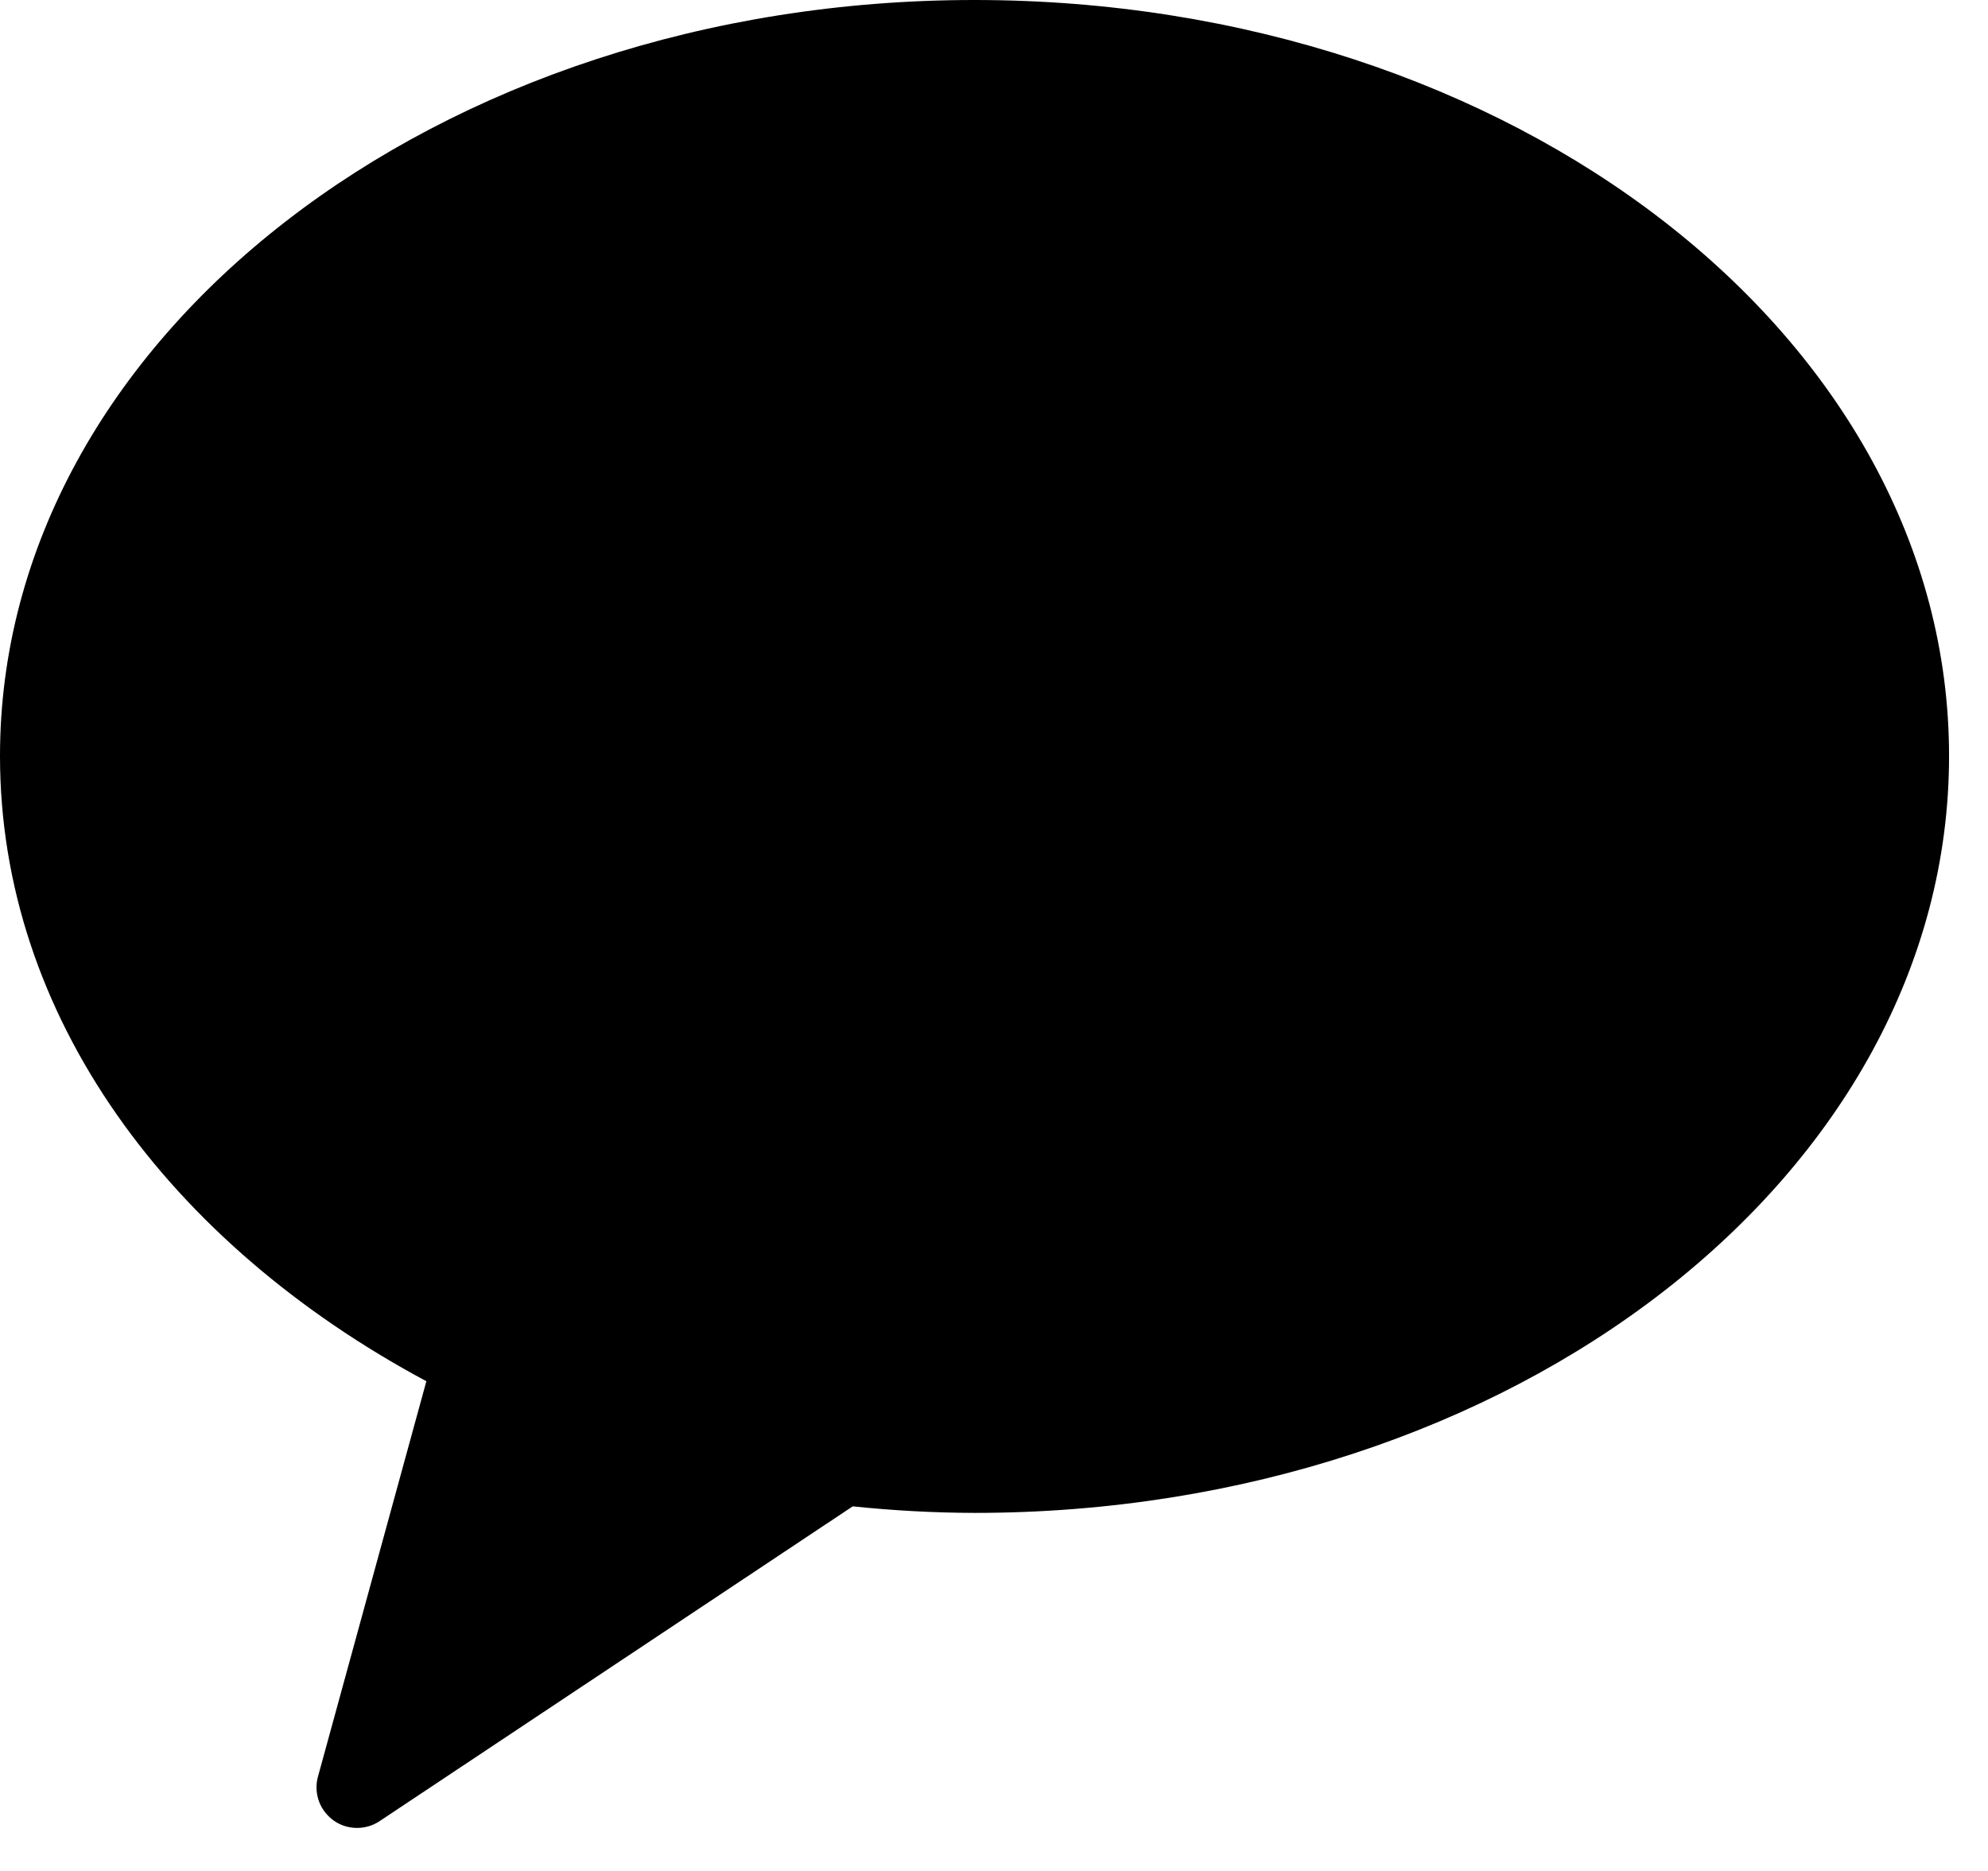
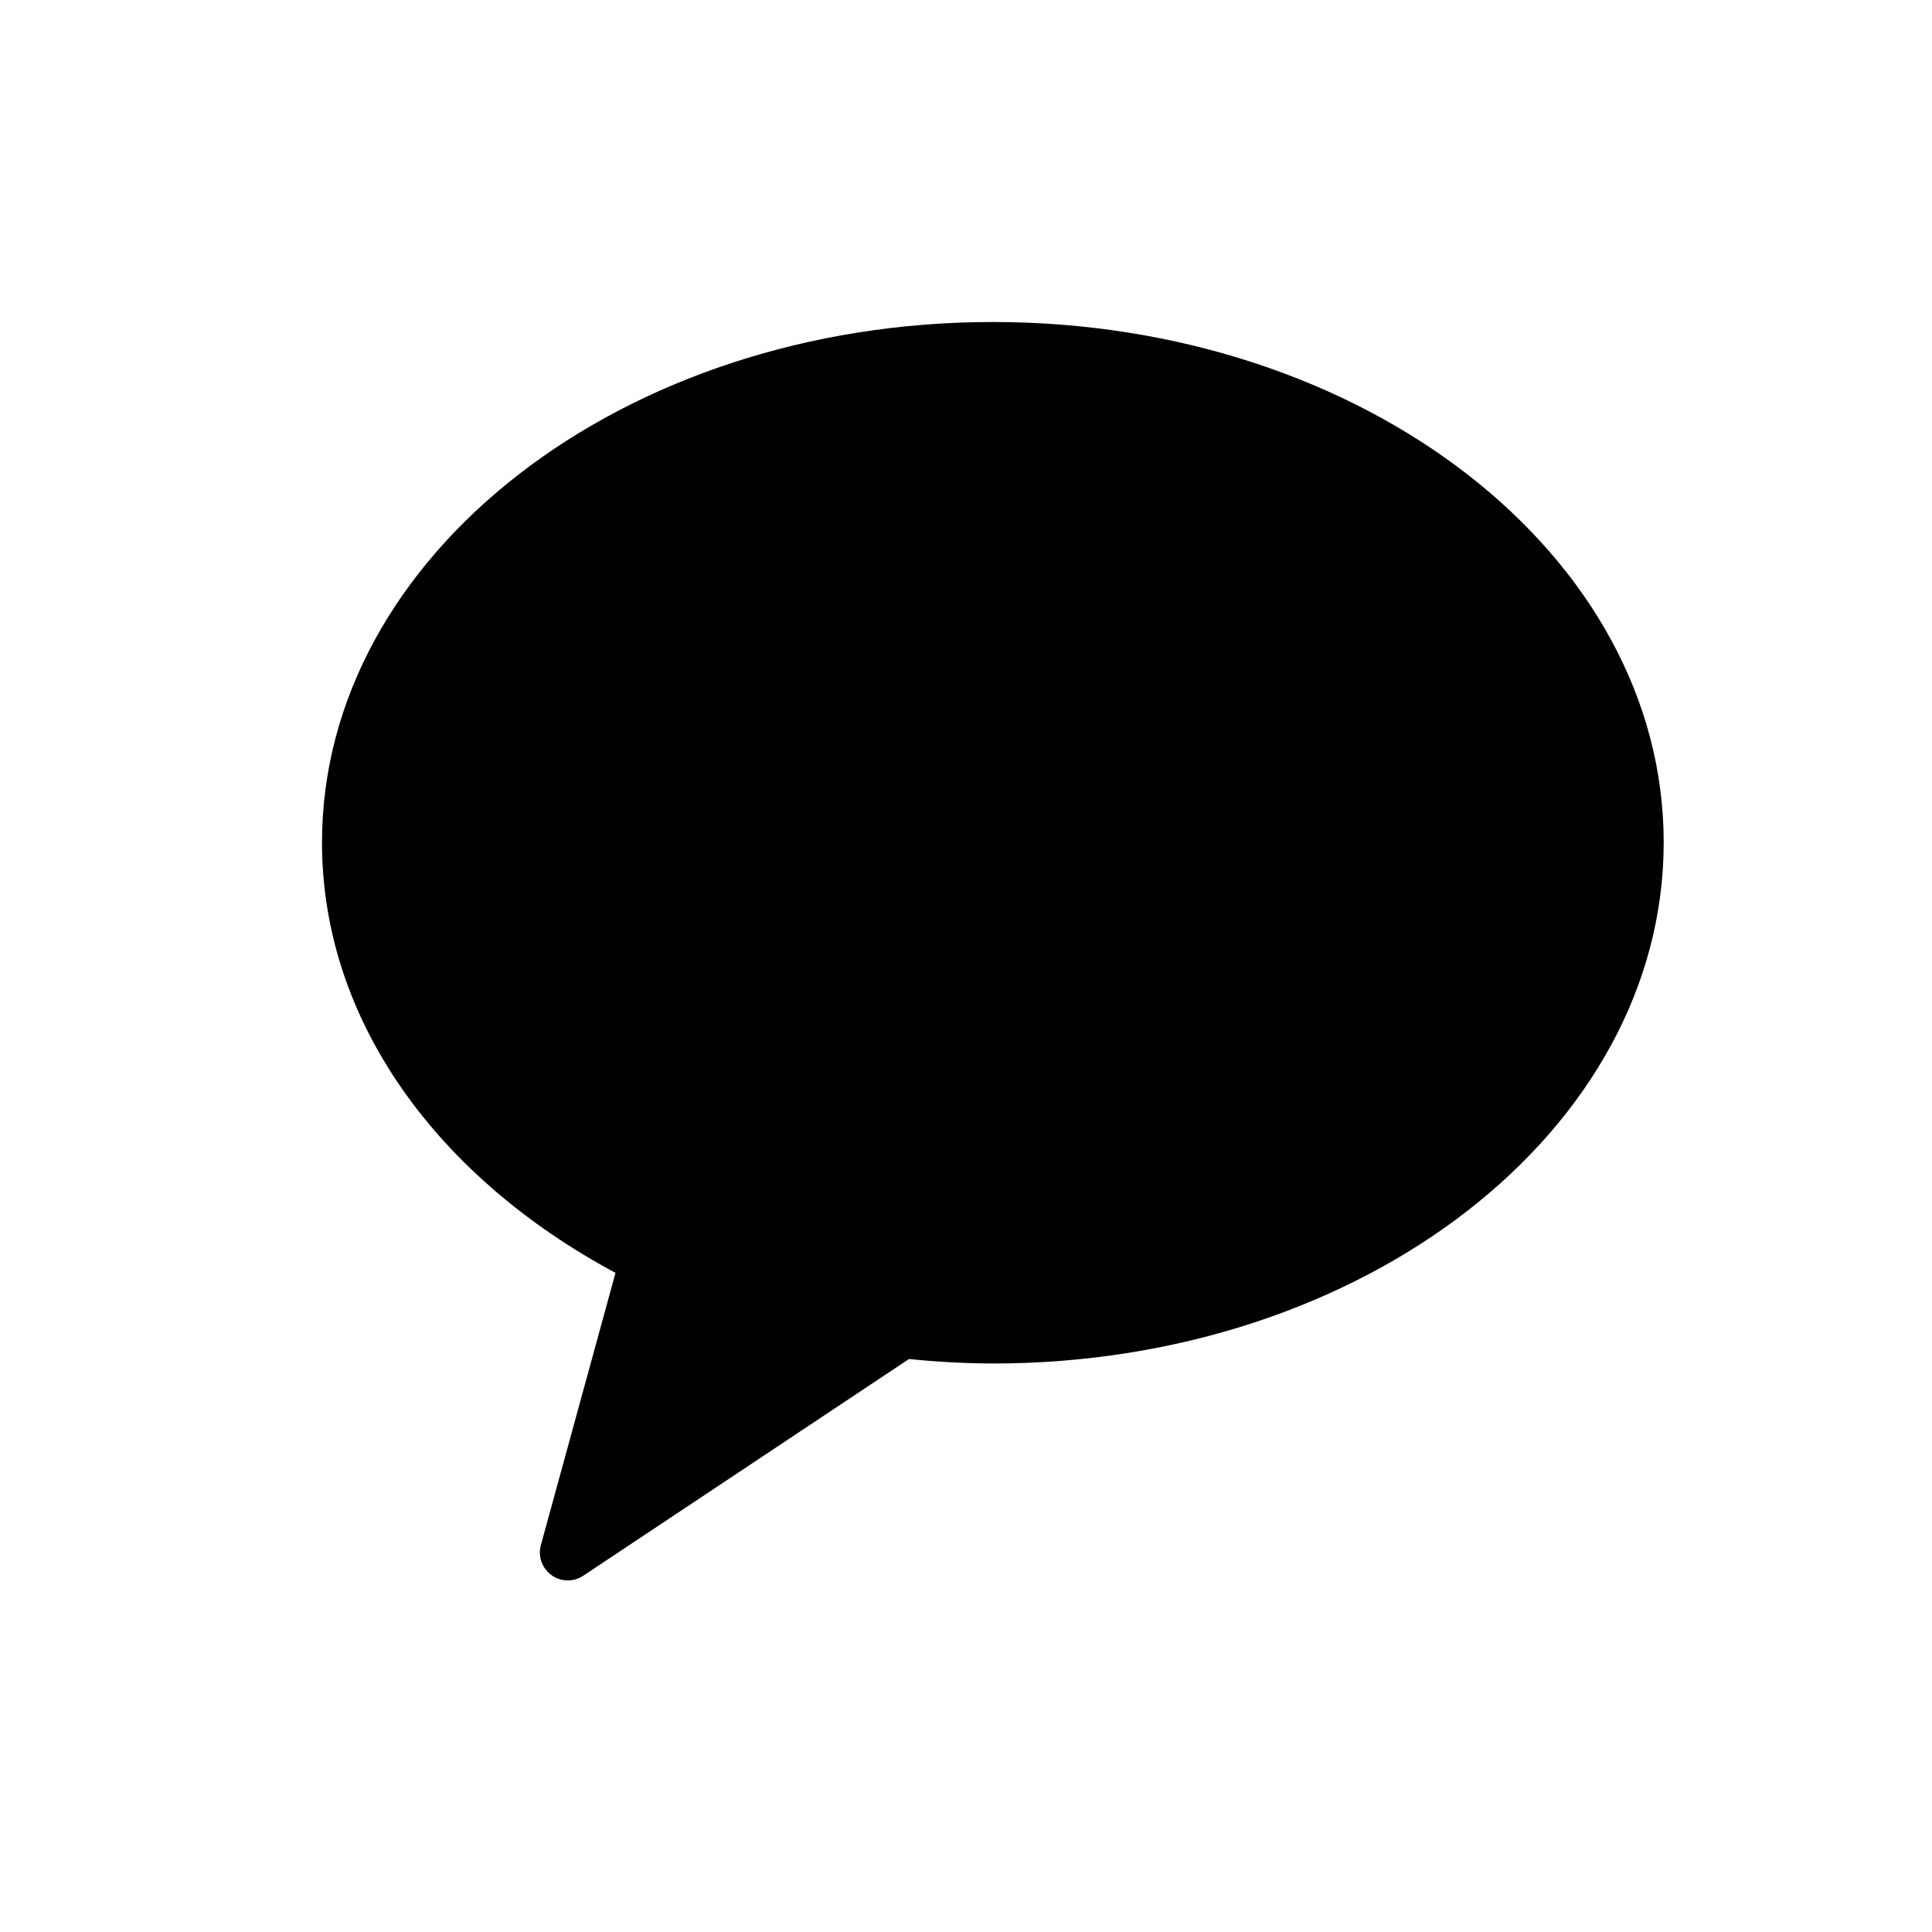
- <svg xmlns="http://www.w3.org/2000/svg" viewBox="0 0 17 16" fill="none">
-   <path d="M8.333 0C3.736 0 0 2.896 0 6.465C0 8.688 1.444 10.632 3.646 11.812L2.715 15.208C2.7 15.276 2.705 15.346 2.73 15.411C2.755 15.475 2.799 15.53 2.855 15.57C2.912 15.61 2.979 15.631 3.048 15.632C3.117 15.633 3.185 15.614 3.243 15.576L7.292 12.882C7.638 12.918 7.985 12.937 8.333 12.938C12.938 12.938 16.667 10.042 16.667 6.465C16.667 2.889 12.938 0 8.333 0Z" fill="currentColor" />
+ <svg xmlns="http://www.w3.org/2000/svg" viewBox="0 0 24 24" fill="none">
+   <path d="M12.333 4C7.736 4 4 6.896 4 10.465C4 12.688 5.444 14.632 7.646 15.812L6.715 19.208C6.7 19.276 6.705 19.346 6.73 19.411C6.755 19.475 6.799 19.53 6.855 19.57C6.912 19.61 6.979 19.631 7.048 19.632C7.117 19.634 7.185 19.614 7.243 19.576L11.292 16.882C11.638 16.918 11.985 16.936 12.333 16.938C16.938 16.938 20.667 14.042 20.667 10.465C20.667 6.889 16.938 4 12.333 4Z" fill="currentColor" />
</svg>
